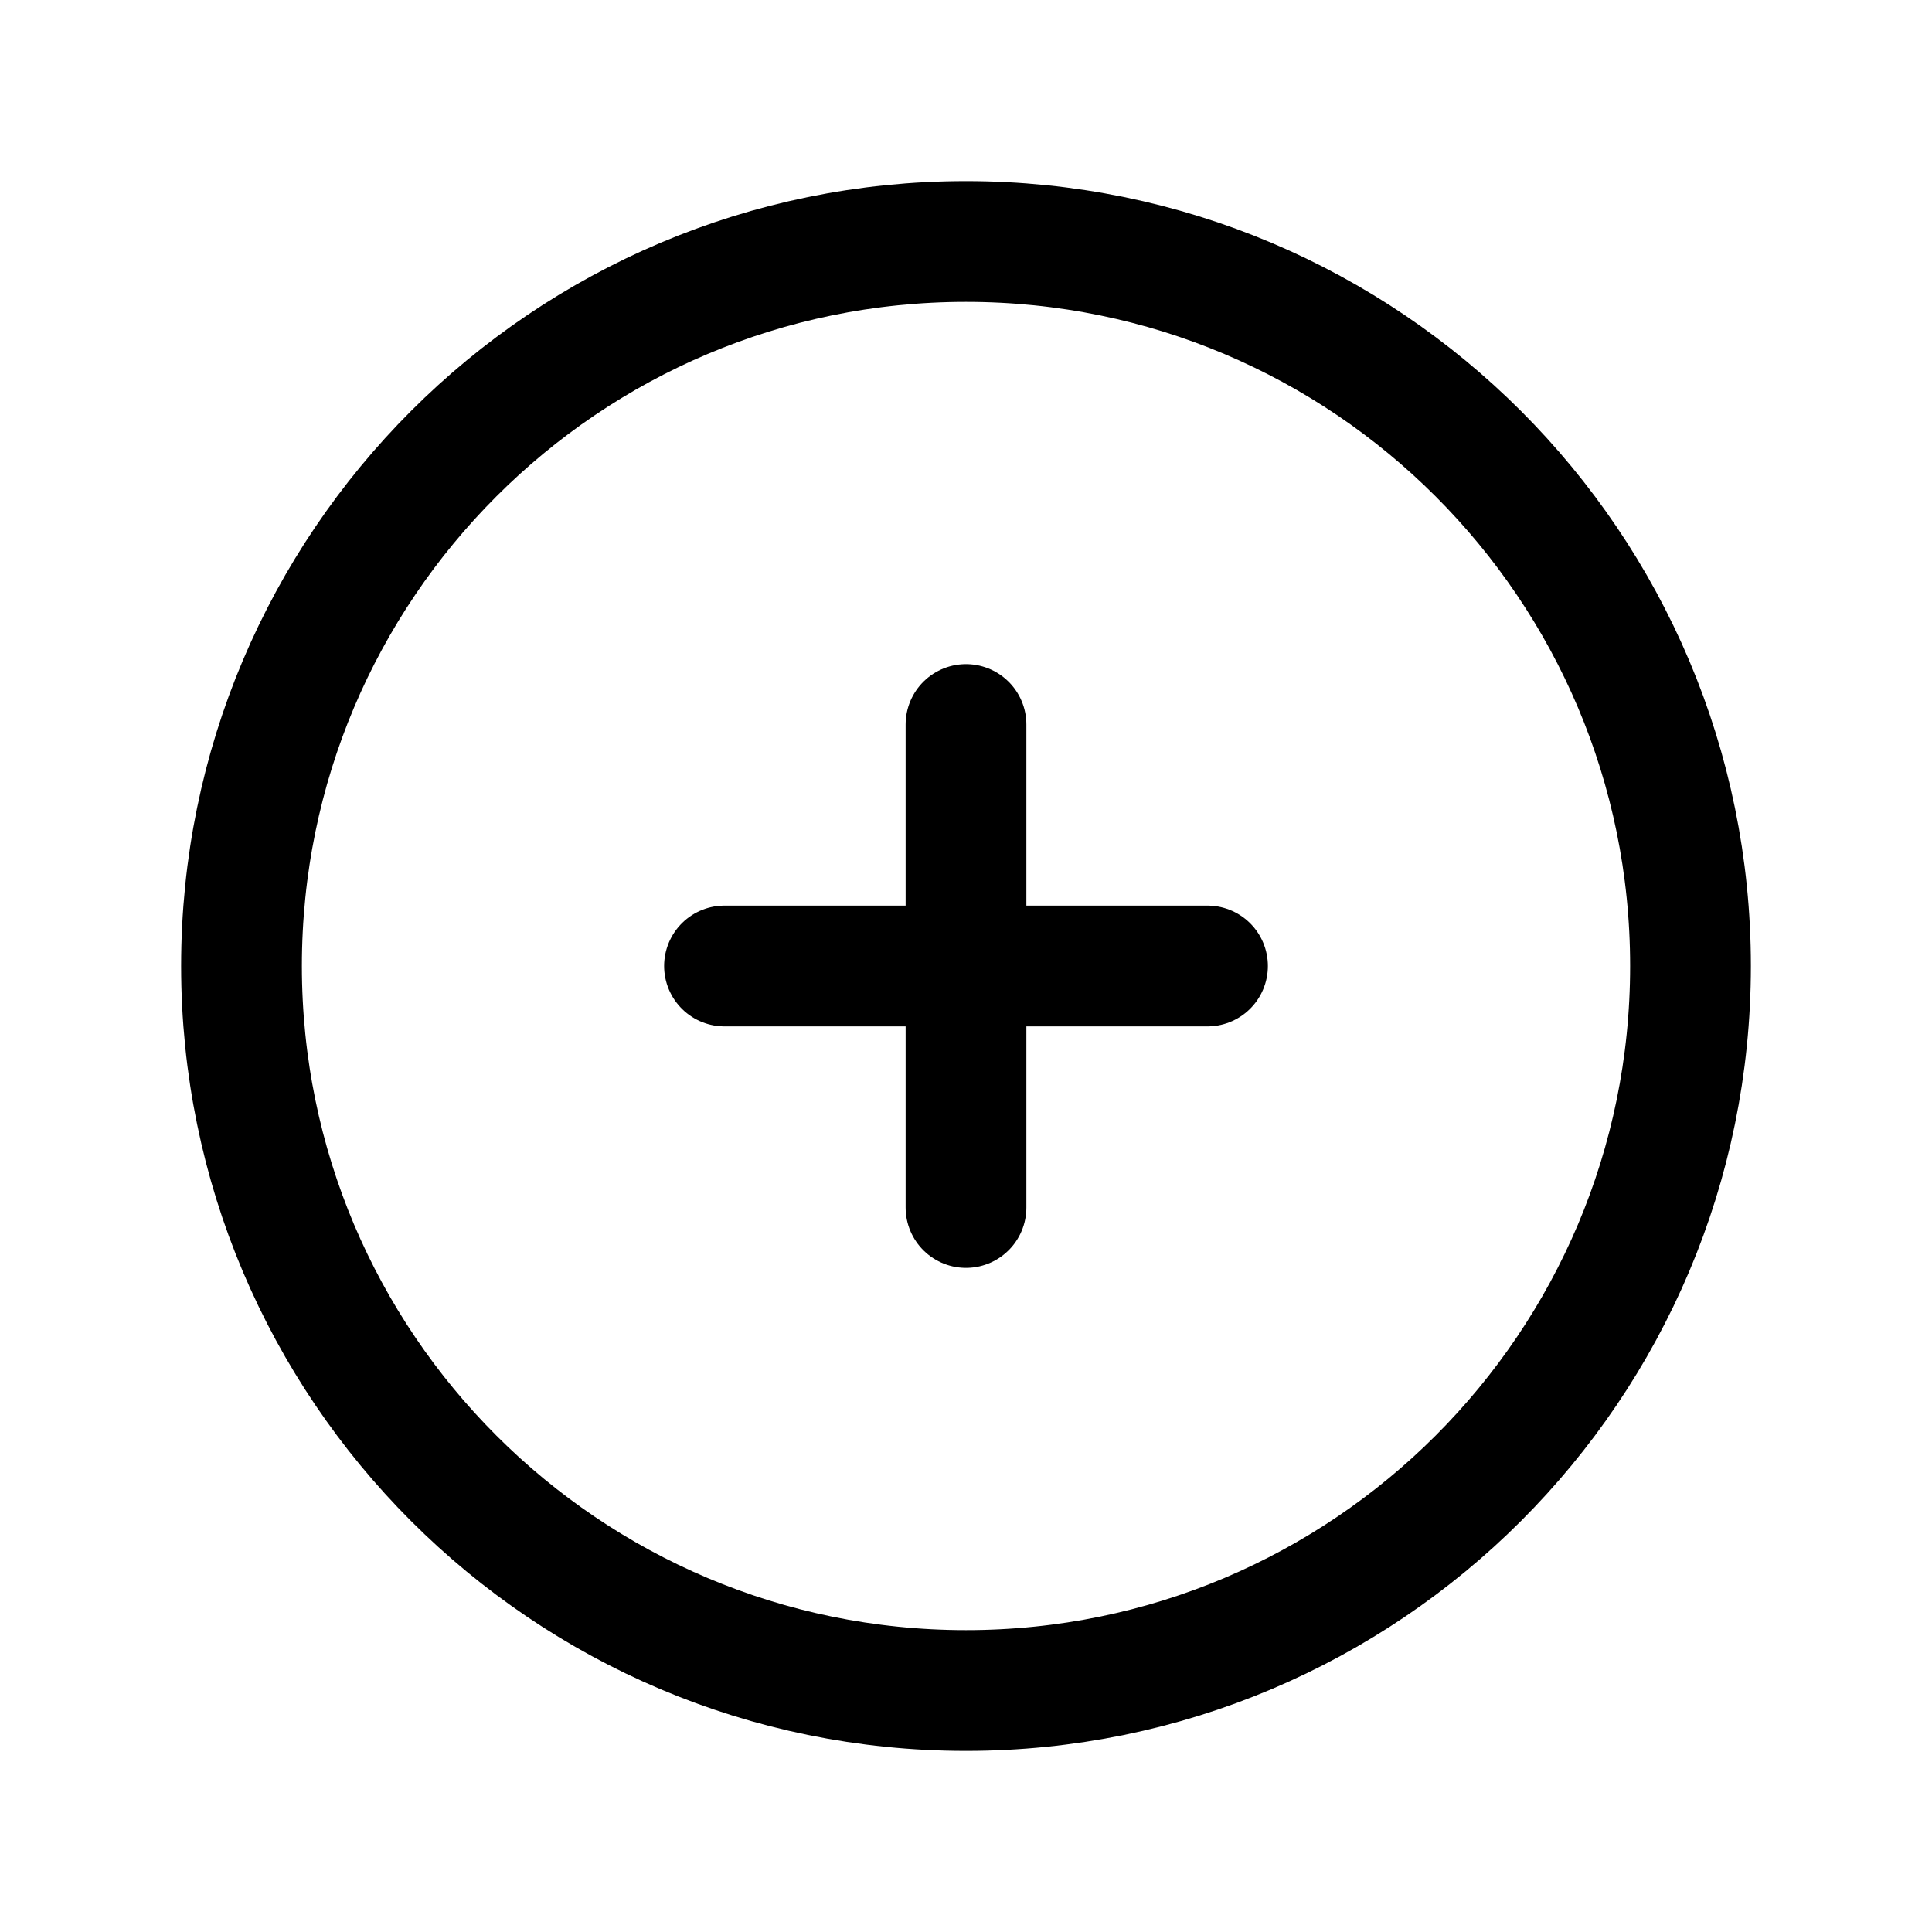
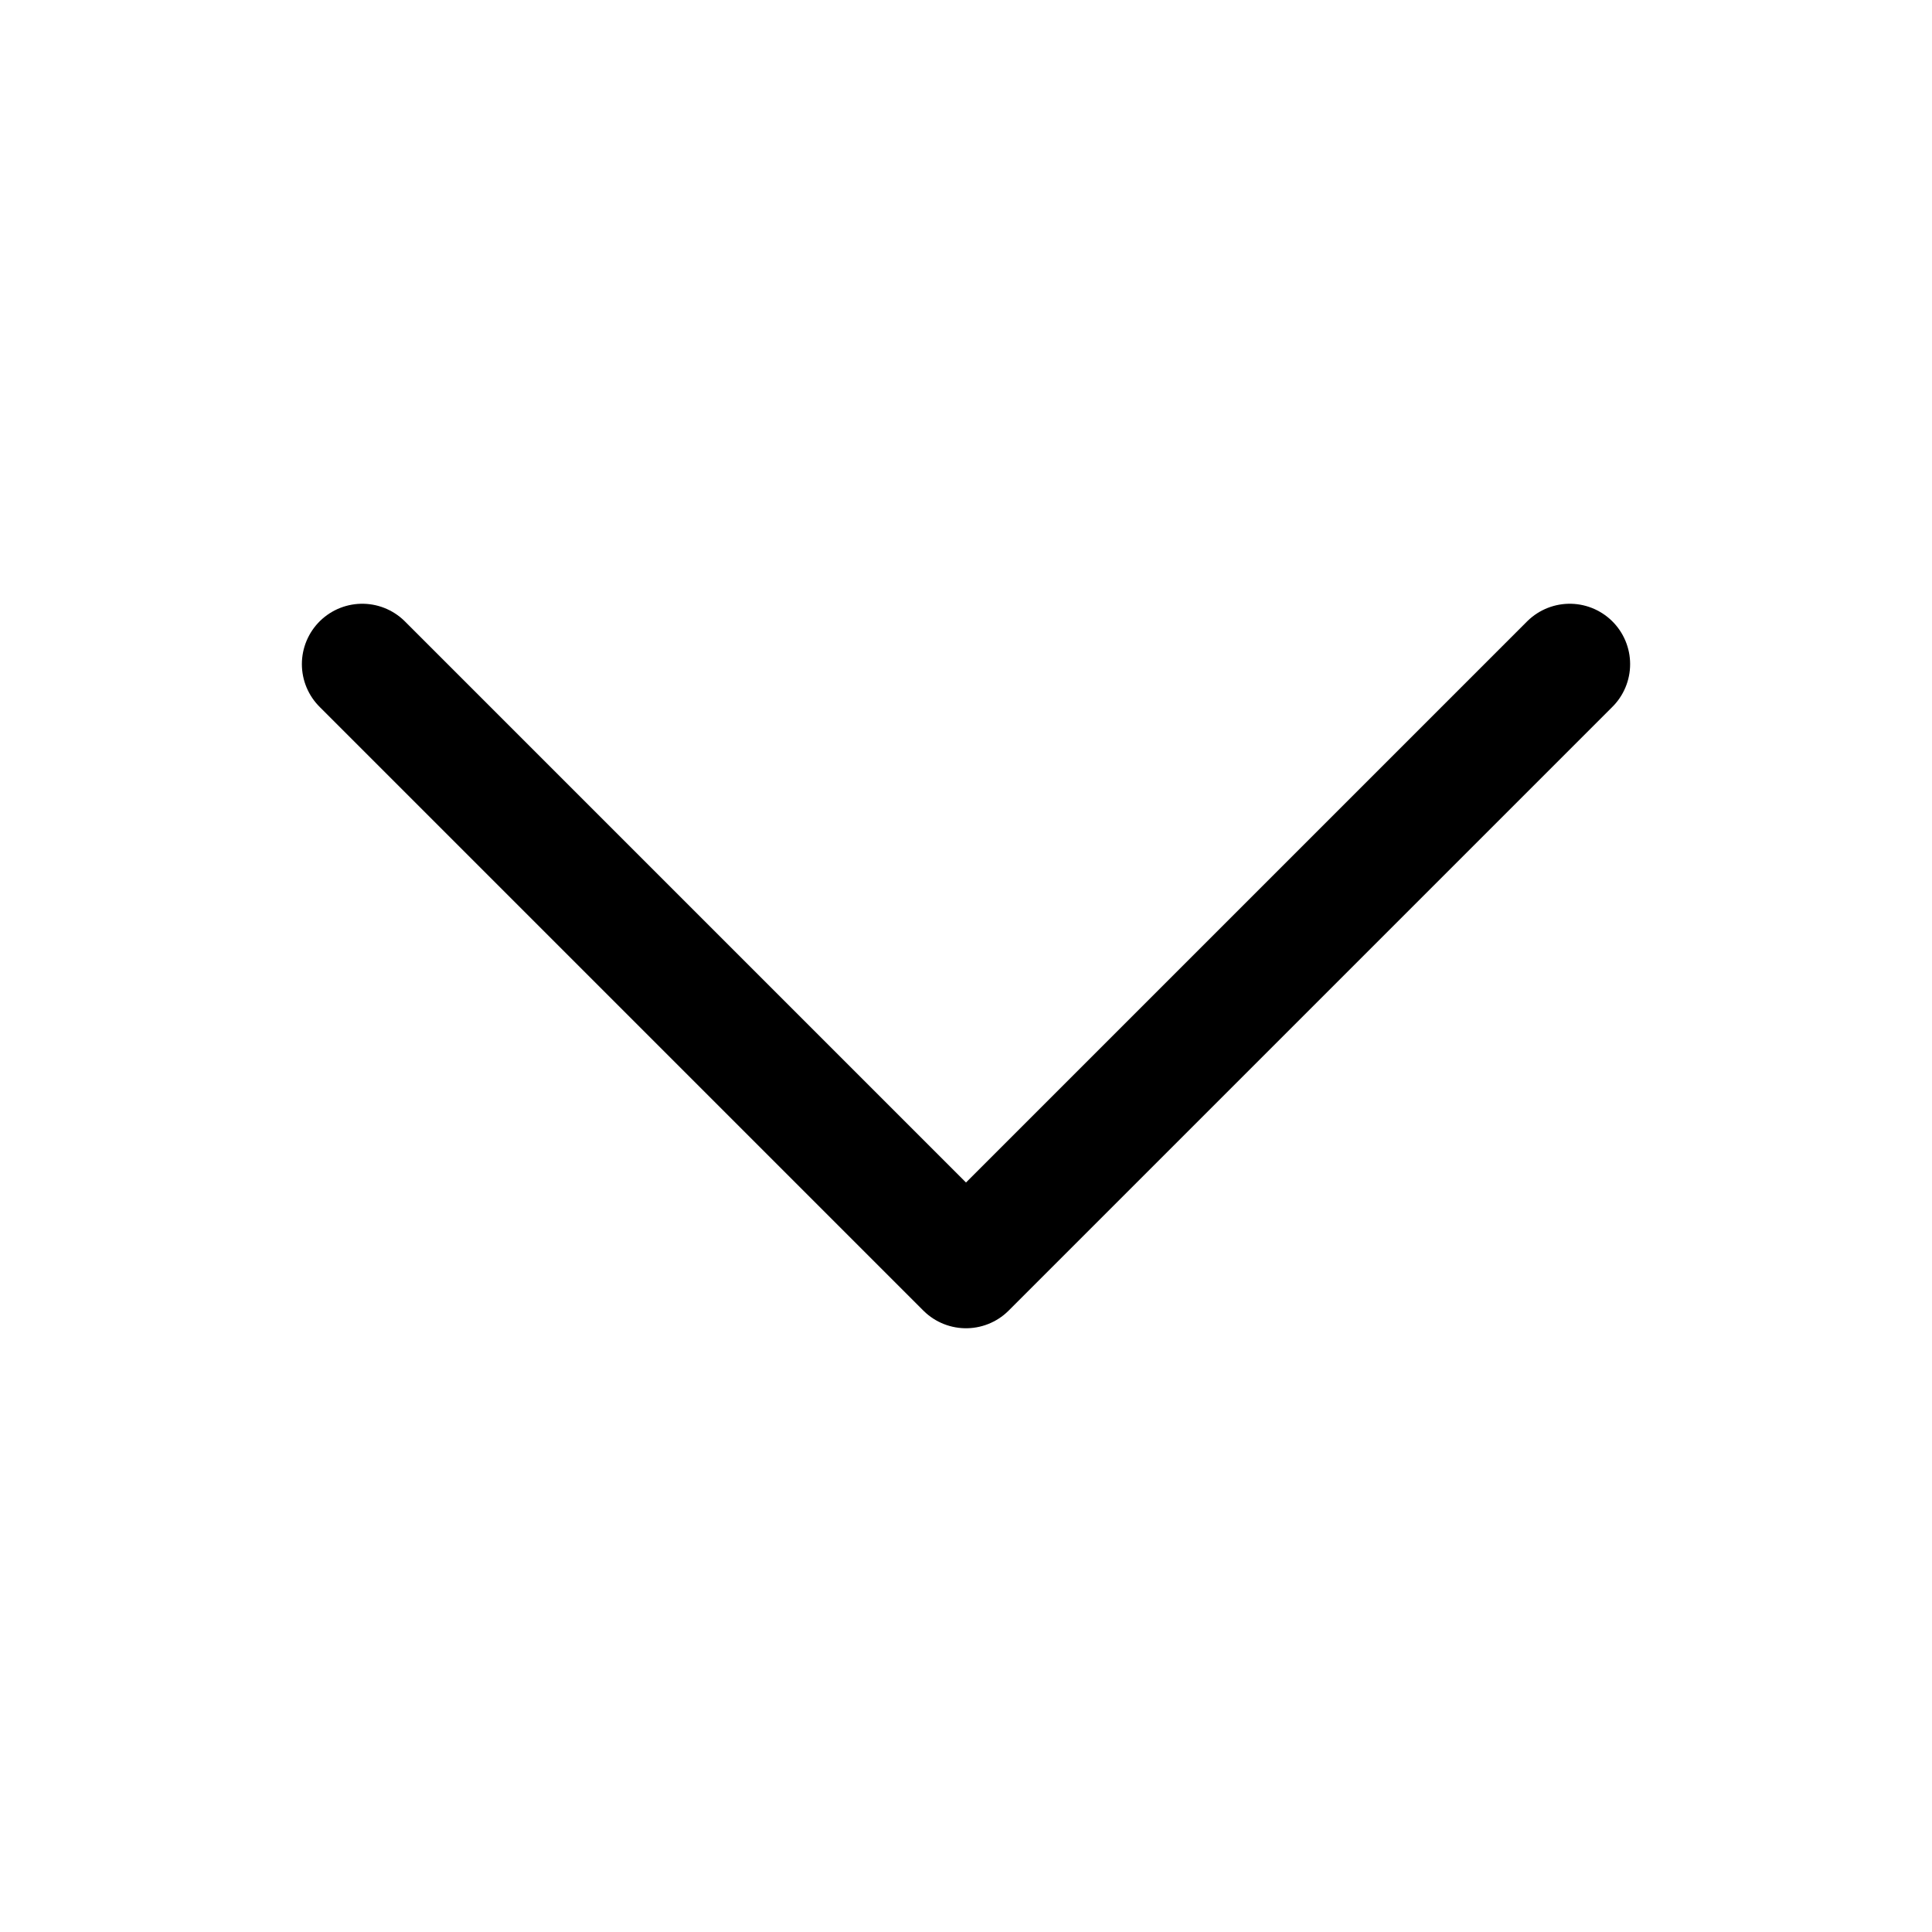
<svg xmlns="http://www.w3.org/2000/svg" fill="none" viewBox="0 0 24 24" stroke-width="1.5" stroke="currentColor" class="size-6">
-   <path stroke-linecap="round" stroke-linejoin="round" d="M12 9v6m3-3H9m12 0a9 9 0 1 1-18 0 9 9 0 0 1 18 0Z" />
+   <path stroke-linecap="round" stroke-linejoin="round" d="m19.5 8.25-7.5 7.5-7.5-7.5" />
</svg>
